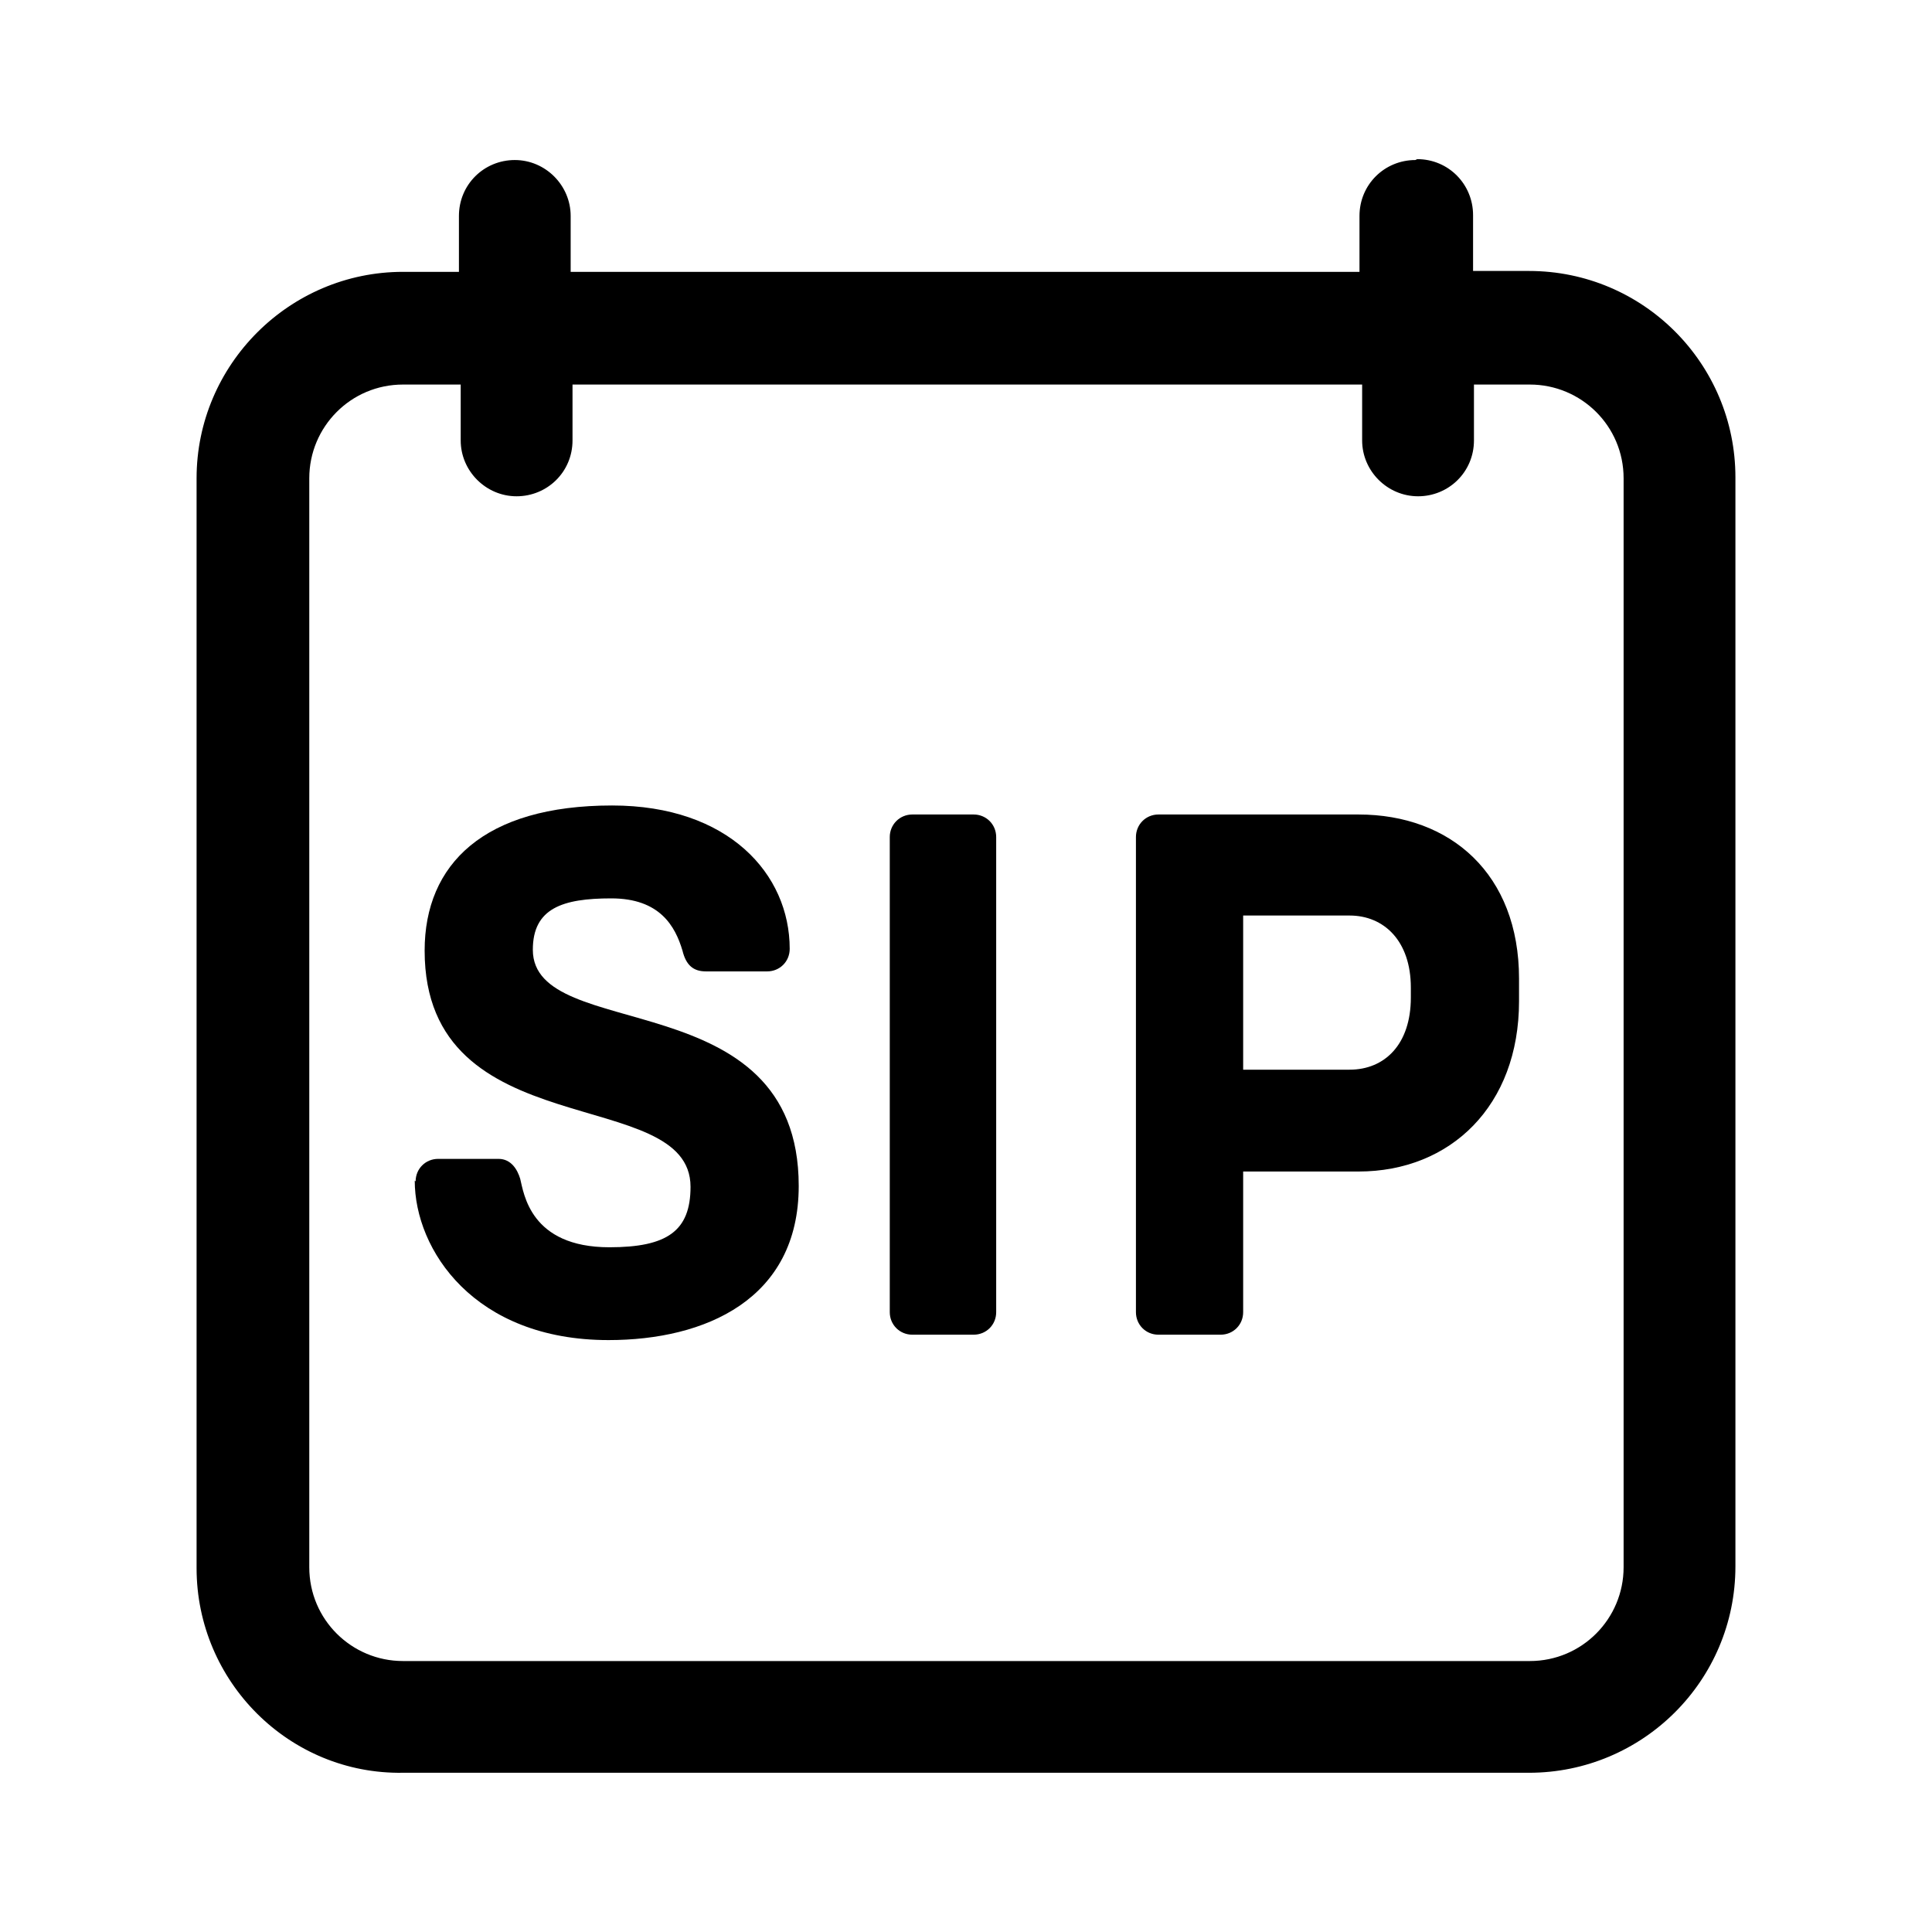
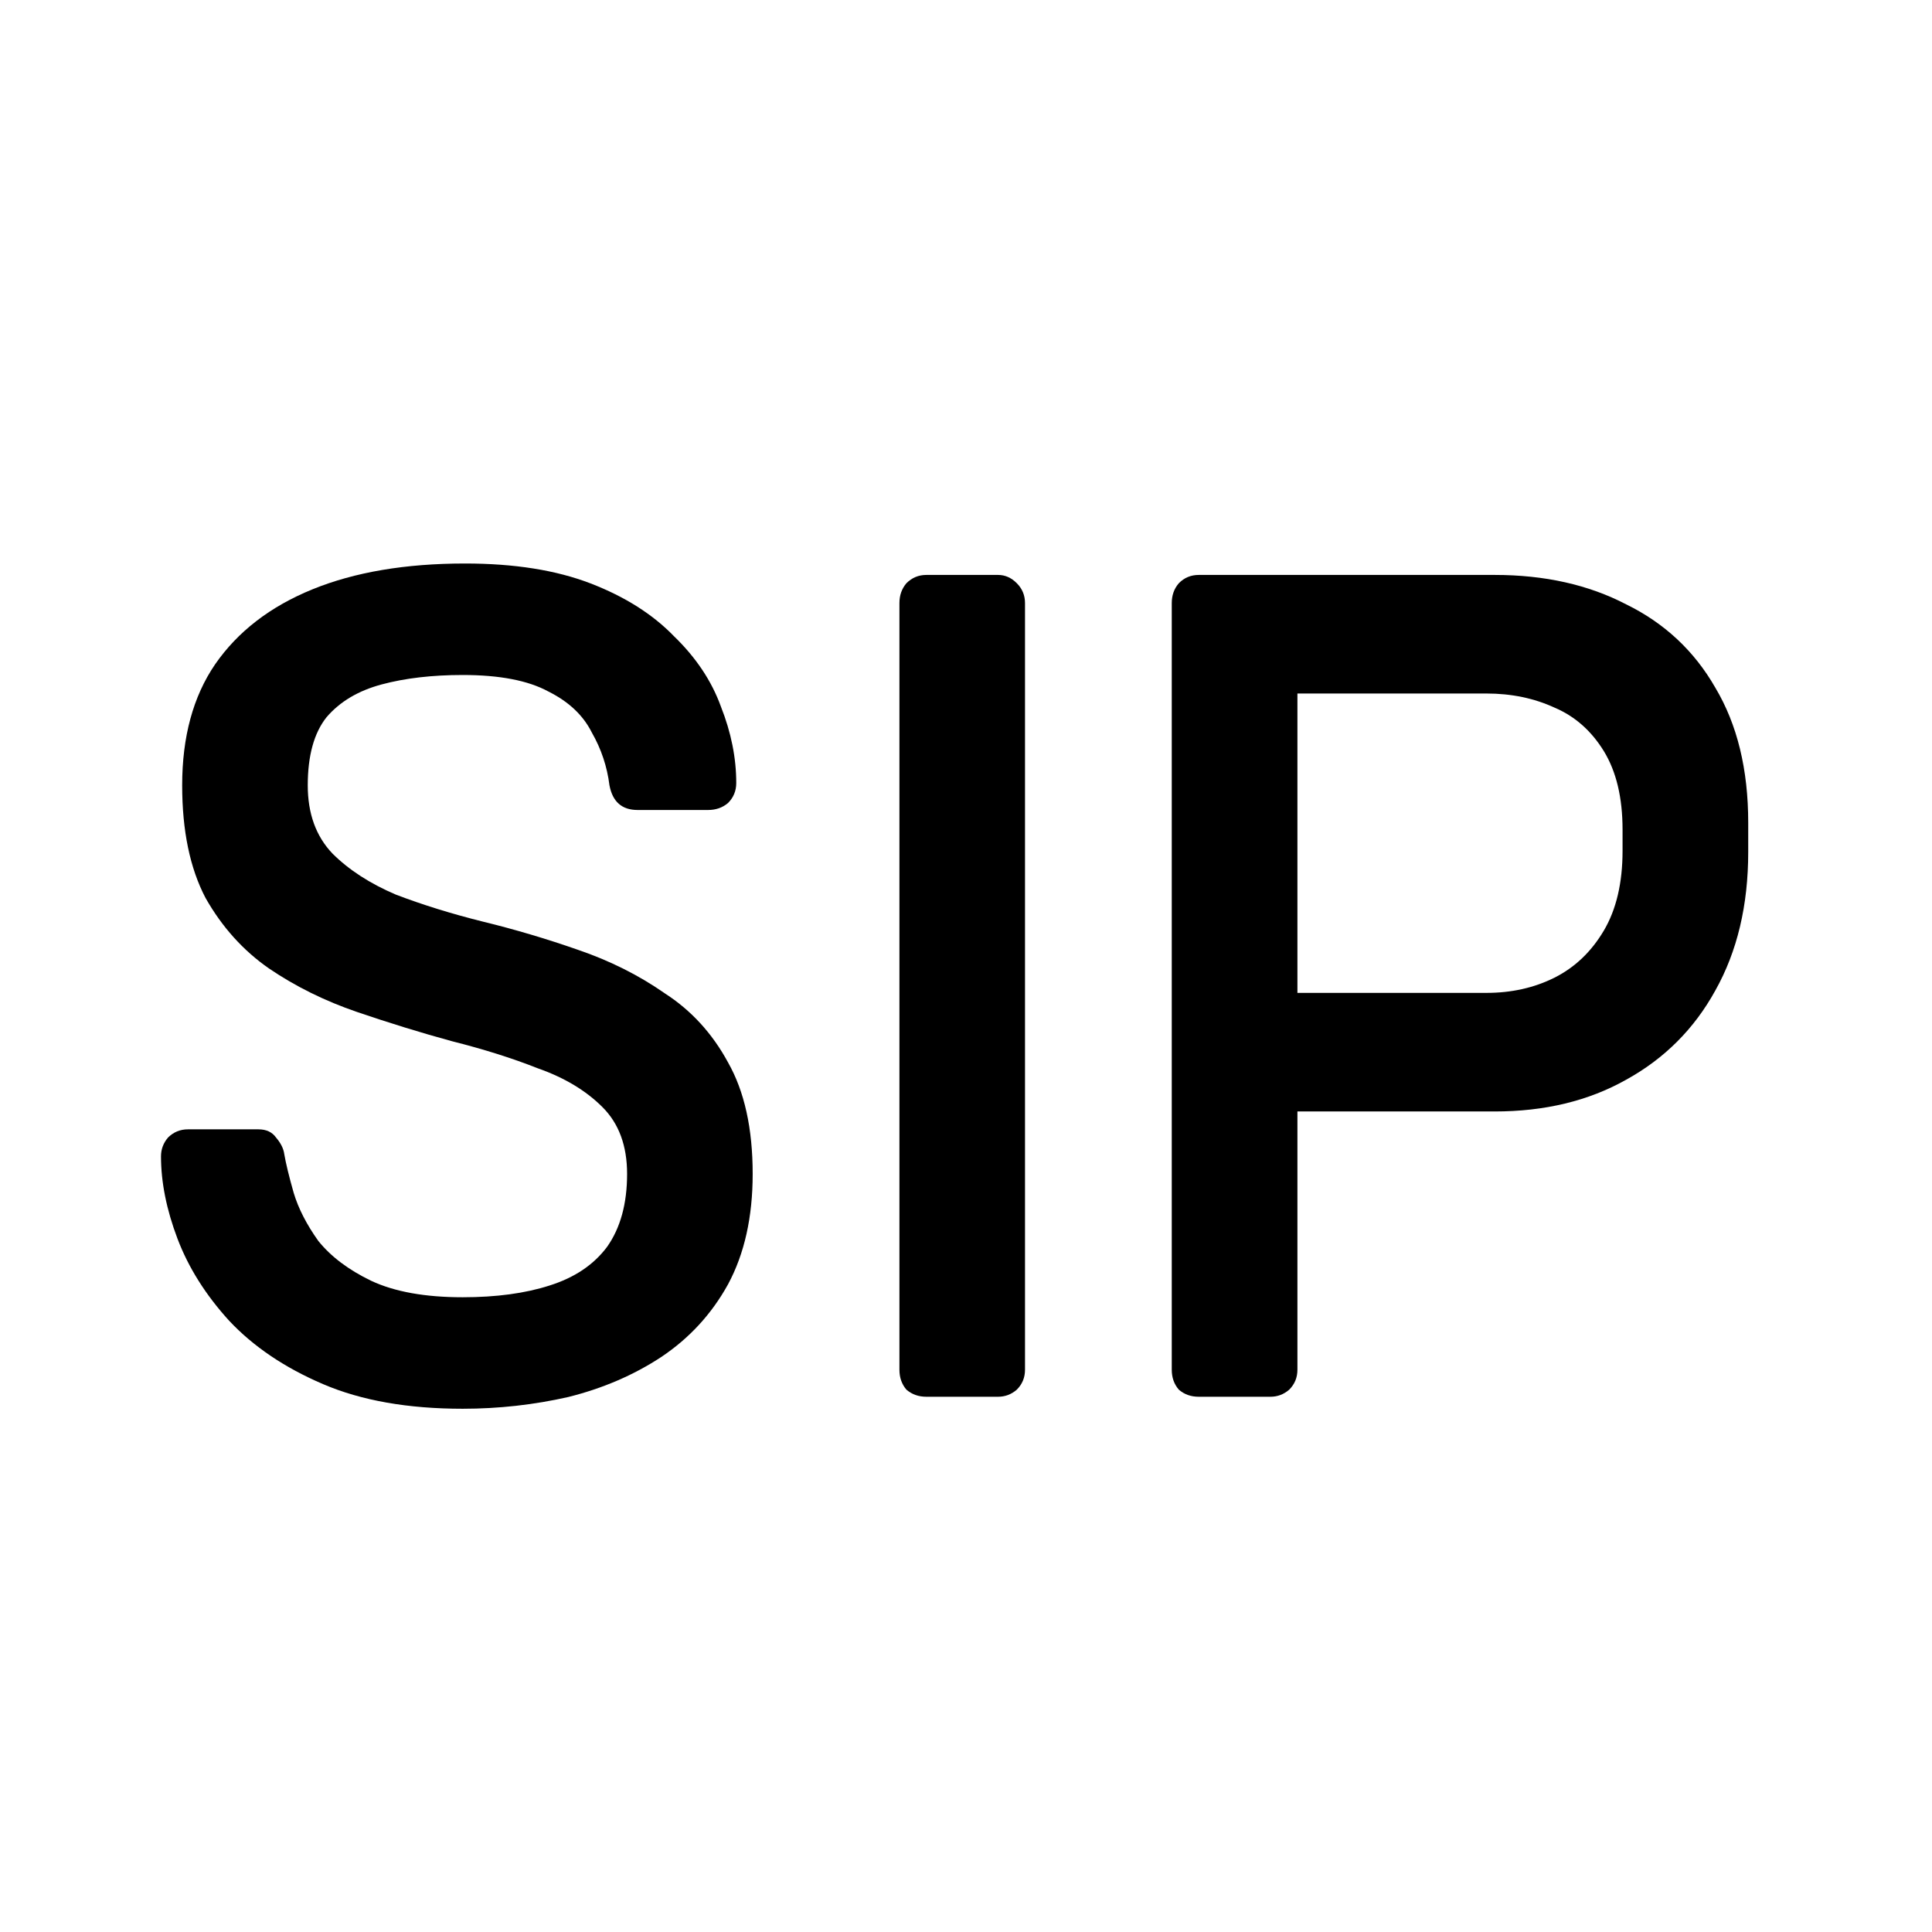
<svg xmlns="http://www.w3.org/2000/svg" width="24" height="24" viewBox="0 0 24 24" fill="none">
-   <path d="M5.163 14.676C5.163 14.519 5.286 14.396 5.443 14.396H6.193C6.35 14.396 6.428 14.53 6.462 14.643C6.507 14.822 6.585 15.494 7.571 15.494C8.287 15.494 8.578 15.292 8.578 14.743C8.578 13.456 5.275 14.262 5.275 11.809C5.275 10.734 6.014 10.006 7.604 10.006C9.049 10.006 9.81 10.857 9.81 11.787C9.81 11.944 9.687 12.067 9.53 12.067H8.769C8.612 12.067 8.522 11.989 8.478 11.809C8.388 11.507 8.198 11.16 7.593 11.16C6.988 11.16 6.619 11.283 6.619 11.798C6.619 12.974 9.922 12.179 9.922 14.732C9.922 16.143 8.758 16.647 7.559 16.647C5.891 16.647 5.152 15.527 5.152 14.665L5.163 14.676Z" fill="currentColor" />
-   <path d="M11.333 16.58C11.177 16.58 11.053 16.457 11.053 16.3V10.398C11.053 10.242 11.177 10.118 11.333 10.118H12.095C12.252 10.118 12.375 10.242 12.375 10.398V16.3C12.375 16.457 12.252 16.58 12.095 16.58H11.333Z" fill="currentColor" />
-   <path d="M14.39 16.58C14.234 16.58 14.111 16.457 14.111 16.3V10.398C14.111 10.242 14.234 10.118 14.39 10.118H16.876C18.019 10.118 18.87 10.858 18.87 12.157V12.437C18.87 13.736 18.019 14.553 16.876 14.553H15.443V16.3C15.443 16.457 15.32 16.58 15.163 16.58H14.39ZM15.443 13.288H16.765C17.201 13.288 17.526 12.974 17.526 12.392V12.269C17.526 11.686 17.19 11.373 16.765 11.373H15.443V13.299V13.288Z" fill="currentColor" />
-   <path d="M17.605 1.977C17.996 1.977 18.299 2.291 18.299 2.672V3.366H18.993C20.415 3.366 21.558 4.519 21.558 5.93V19.458C21.558 20.88 20.404 22.022 18.993 22.022H5.006C3.595 22.045 2.442 20.891 2.442 19.48V5.941C2.442 4.531 3.595 3.377 5.006 3.377H5.701V2.683C5.701 2.291 6.014 1.988 6.395 1.988C6.776 1.988 7.089 2.302 7.089 2.683V3.377H16.888V2.683C16.888 2.291 17.201 1.988 17.582 1.988L17.605 1.977ZM5.006 4.777C4.357 4.777 3.842 5.303 3.842 5.941V19.469C3.842 20.119 4.368 20.634 5.006 20.634H19.004C19.654 20.634 20.169 20.107 20.169 19.469V5.941C20.169 5.292 19.643 4.777 19.004 4.777H18.31V5.471C18.31 5.863 17.996 6.165 17.616 6.165C17.235 6.165 16.921 5.852 16.921 5.471V4.777H7.112V5.471C7.112 5.863 6.798 6.165 6.417 6.165C6.037 6.165 5.723 5.852 5.723 5.471V4.777H5.006Z" fill="currentColor" />
+   <path d="M15.781 17.351H14.892C14.794 17.351 14.712 17.322 14.644 17.263C14.585 17.195 14.556 17.113 14.556 17.015V7.492C14.556 7.395 14.585 7.313 14.644 7.245C14.712 7.176 14.794 7.142 14.892 7.142H18.567C19.189 7.142 19.733 7.264 20.2 7.507C20.676 7.74 21.046 8.085 21.308 8.542C21.581 8.999 21.717 9.558 21.717 10.22V10.584C21.717 11.245 21.581 11.819 21.308 12.305C21.046 12.781 20.676 13.151 20.2 13.413C19.733 13.676 19.189 13.807 18.567 13.807H16.117V17.015C16.117 17.113 16.083 17.195 16.015 17.263C15.947 17.322 15.869 17.351 15.781 17.351ZM16.117 8.615V12.334H18.465C18.776 12.334 19.058 12.271 19.31 12.145C19.563 12.018 19.767 11.824 19.923 11.561C20.078 11.299 20.156 10.968 20.156 10.569V10.307C20.156 9.908 20.078 9.583 19.923 9.33C19.767 9.077 19.563 8.897 19.31 8.79C19.058 8.674 18.776 8.615 18.465 8.615H16.117Z" fill="currentColor" />
+   <path d="M12.398 17.351H11.508C11.411 17.351 11.329 17.322 11.26 17.263C11.202 17.195 11.173 17.113 11.173 17.015V7.492C11.173 7.395 11.202 7.313 11.26 7.245C11.329 7.176 11.411 7.142 11.508 7.142H12.398C12.485 7.142 12.563 7.176 12.631 7.245C12.699 7.313 12.733 7.395 12.733 7.492V17.015C12.733 17.113 12.699 17.195 12.631 17.263C12.563 17.322 12.485 17.351 12.398 17.351Z" fill="currentColor" />
+   <path d="M5.748 17.5C5.067 17.5 4.489 17.398 4.013 17.194C3.536 16.99 3.147 16.727 2.846 16.406C2.554 16.085 2.34 15.745 2.204 15.385C2.068 15.026 2 14.685 2 14.365C2 14.277 2.029 14.199 2.087 14.131C2.156 14.063 2.238 14.029 2.335 14.029H3.21C3.308 14.029 3.381 14.063 3.429 14.131C3.487 14.199 3.522 14.267 3.531 14.335C3.551 14.452 3.59 14.613 3.648 14.817C3.706 15.011 3.808 15.21 3.954 15.415C4.11 15.609 4.328 15.774 4.61 15.91C4.902 16.047 5.281 16.115 5.748 16.115C6.166 16.115 6.526 16.066 6.827 15.969C7.138 15.871 7.376 15.711 7.542 15.488C7.707 15.254 7.79 14.953 7.79 14.583C7.79 14.233 7.688 13.956 7.483 13.752C7.279 13.548 7.012 13.387 6.681 13.271C6.36 13.144 6.006 13.033 5.617 12.935C5.228 12.829 4.834 12.707 4.435 12.571C4.037 12.435 3.672 12.255 3.342 12.031C3.021 11.808 2.758 11.516 2.554 11.156C2.36 10.787 2.263 10.32 2.263 9.756C2.263 9.153 2.399 8.653 2.671 8.254C2.953 7.846 3.356 7.535 3.881 7.321C4.406 7.107 5.038 7 5.777 7C6.39 7 6.91 7.083 7.338 7.248C7.765 7.413 8.11 7.632 8.373 7.904C8.645 8.167 8.84 8.458 8.956 8.779C9.083 9.1 9.146 9.416 9.146 9.727C9.146 9.824 9.112 9.907 9.044 9.975C8.976 10.033 8.893 10.062 8.796 10.062H7.921C7.726 10.062 7.61 9.96 7.571 9.756C7.542 9.523 7.469 9.304 7.352 9.1C7.245 8.886 7.065 8.716 6.812 8.59C6.56 8.453 6.205 8.385 5.748 8.385C5.369 8.385 5.033 8.424 4.742 8.502C4.45 8.58 4.222 8.716 4.056 8.91C3.901 9.105 3.823 9.387 3.823 9.756C3.823 10.106 3.925 10.388 4.129 10.602C4.333 10.806 4.596 10.976 4.917 11.113C5.247 11.239 5.607 11.351 5.996 11.448C6.394 11.545 6.788 11.662 7.177 11.798C7.576 11.934 7.935 12.114 8.256 12.338C8.587 12.551 8.849 12.838 9.044 13.198C9.248 13.558 9.35 14.019 9.35 14.583C9.35 15.118 9.248 15.575 9.044 15.954C8.84 16.324 8.562 16.625 8.213 16.858C7.872 17.082 7.488 17.247 7.06 17.354C6.633 17.451 6.195 17.5 5.748 17.5Z" fill="currentColor" />
</svg>
